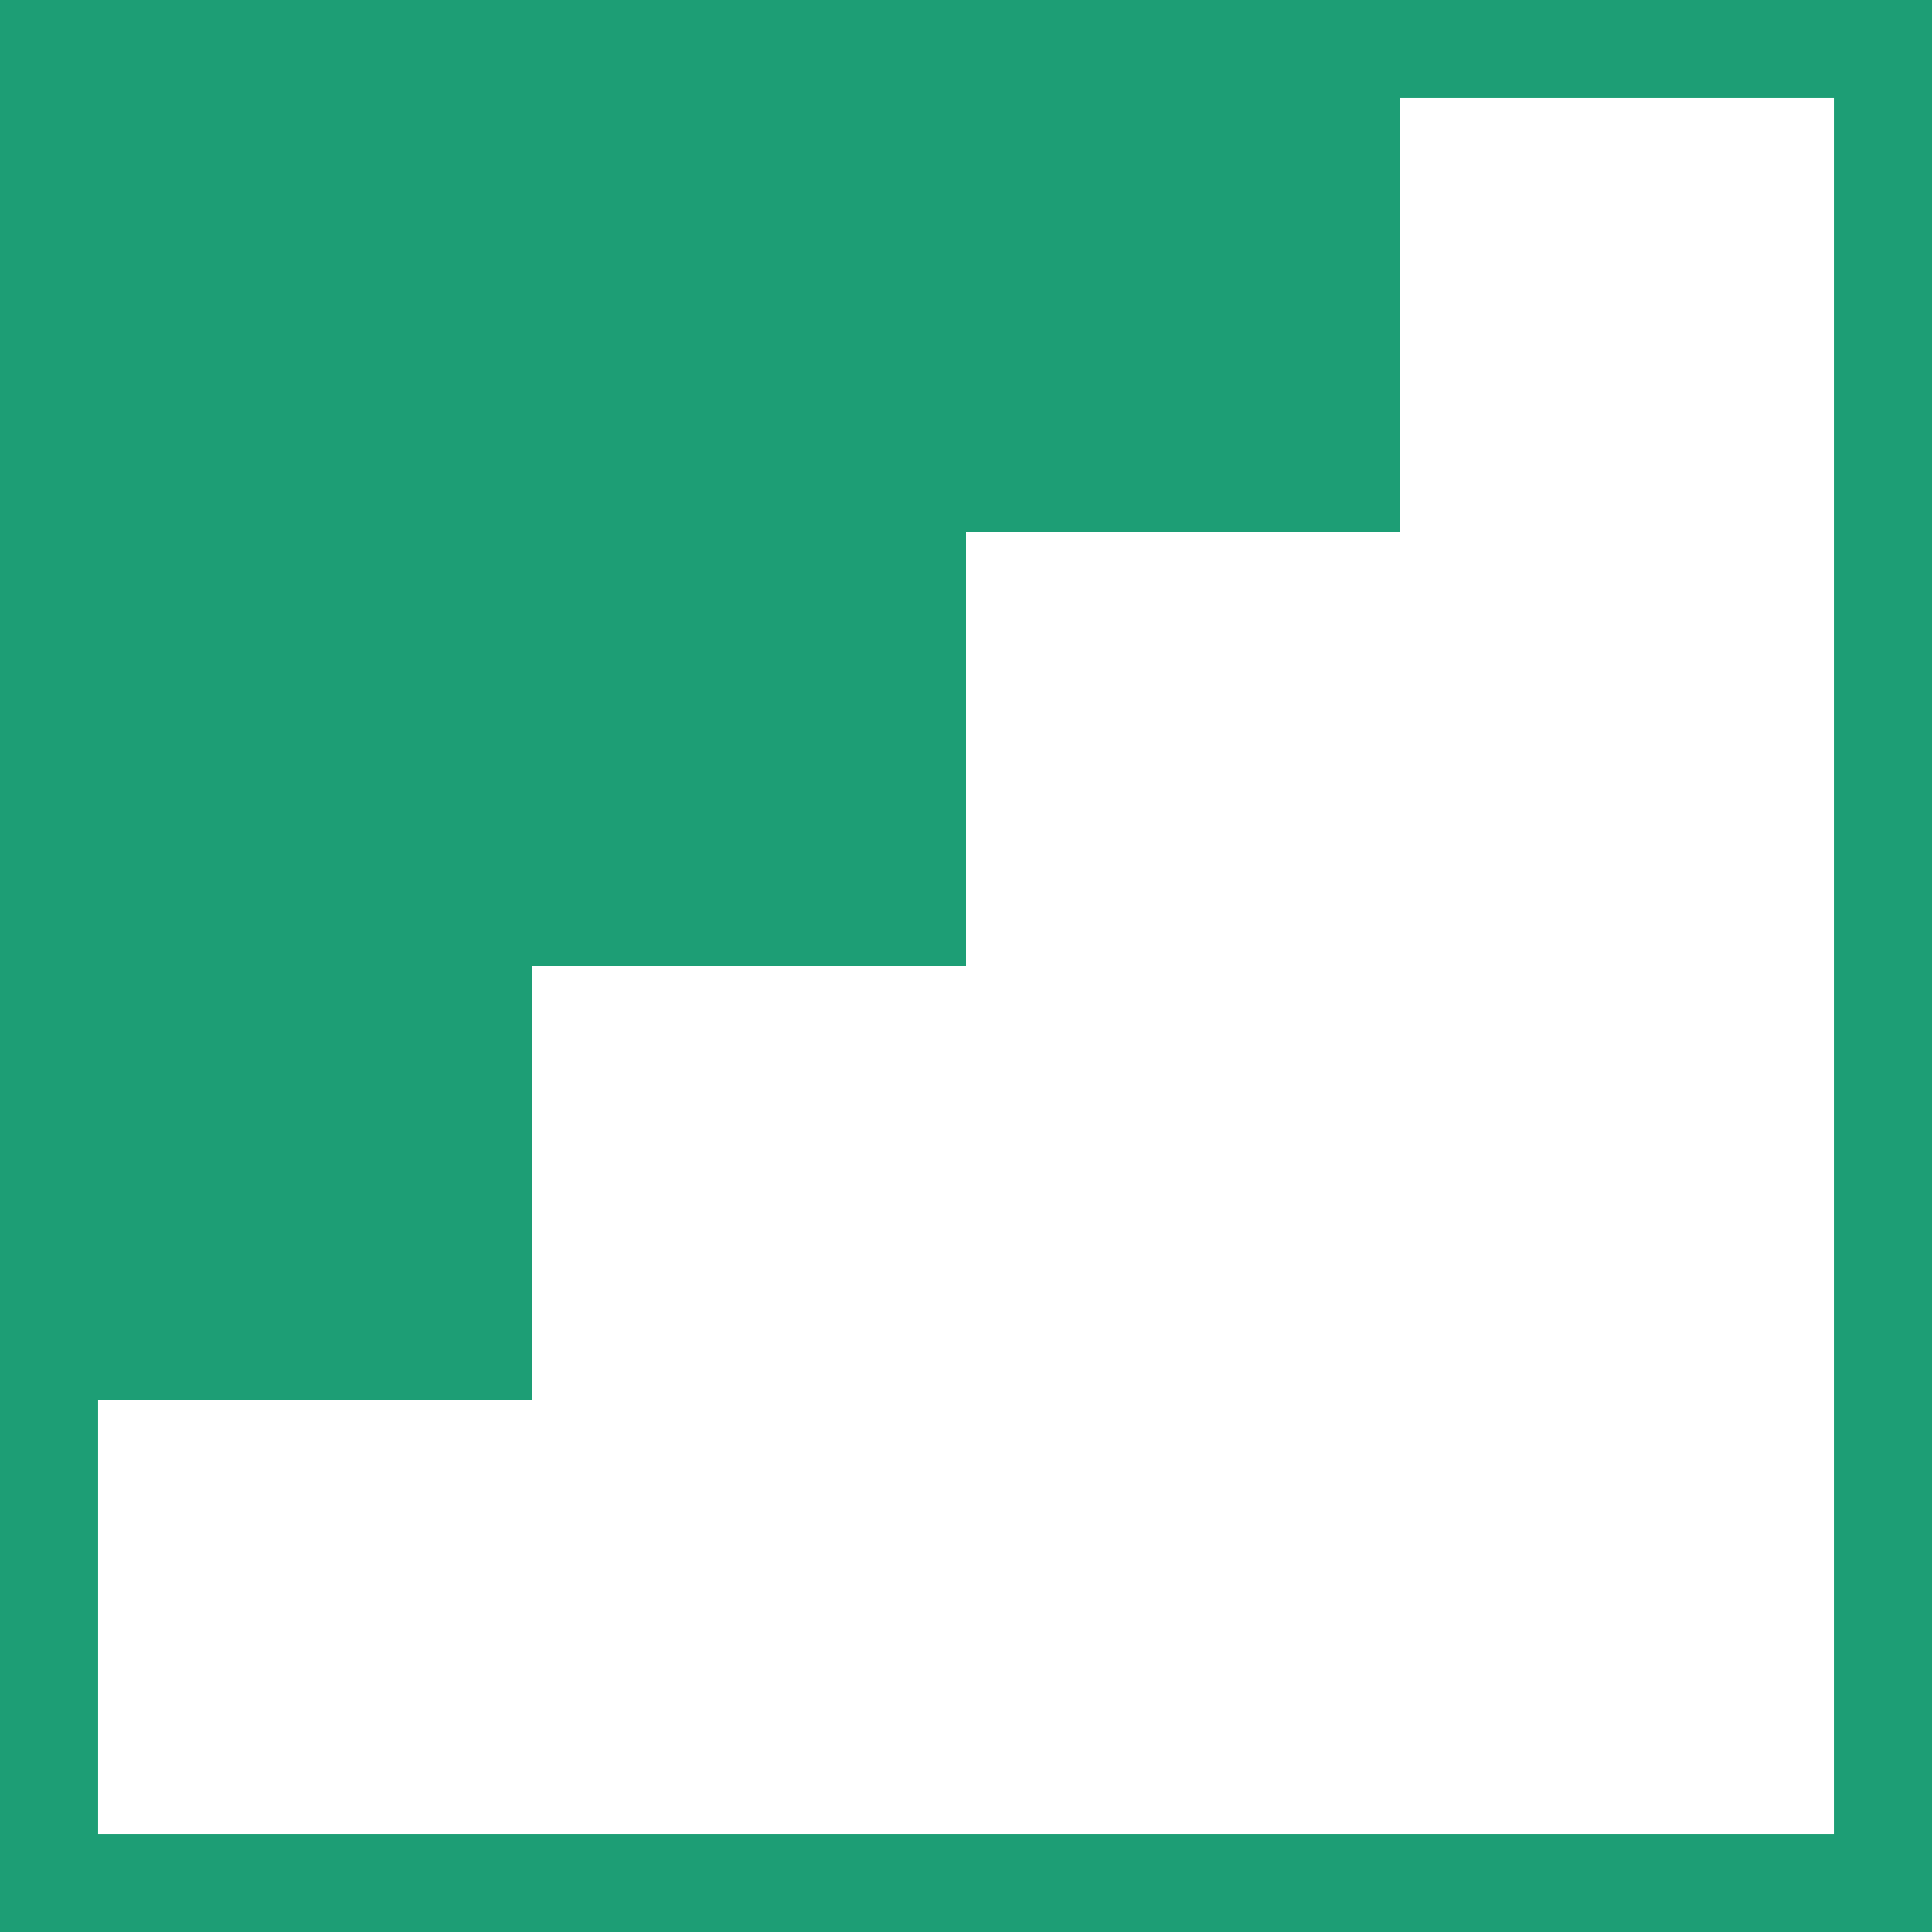
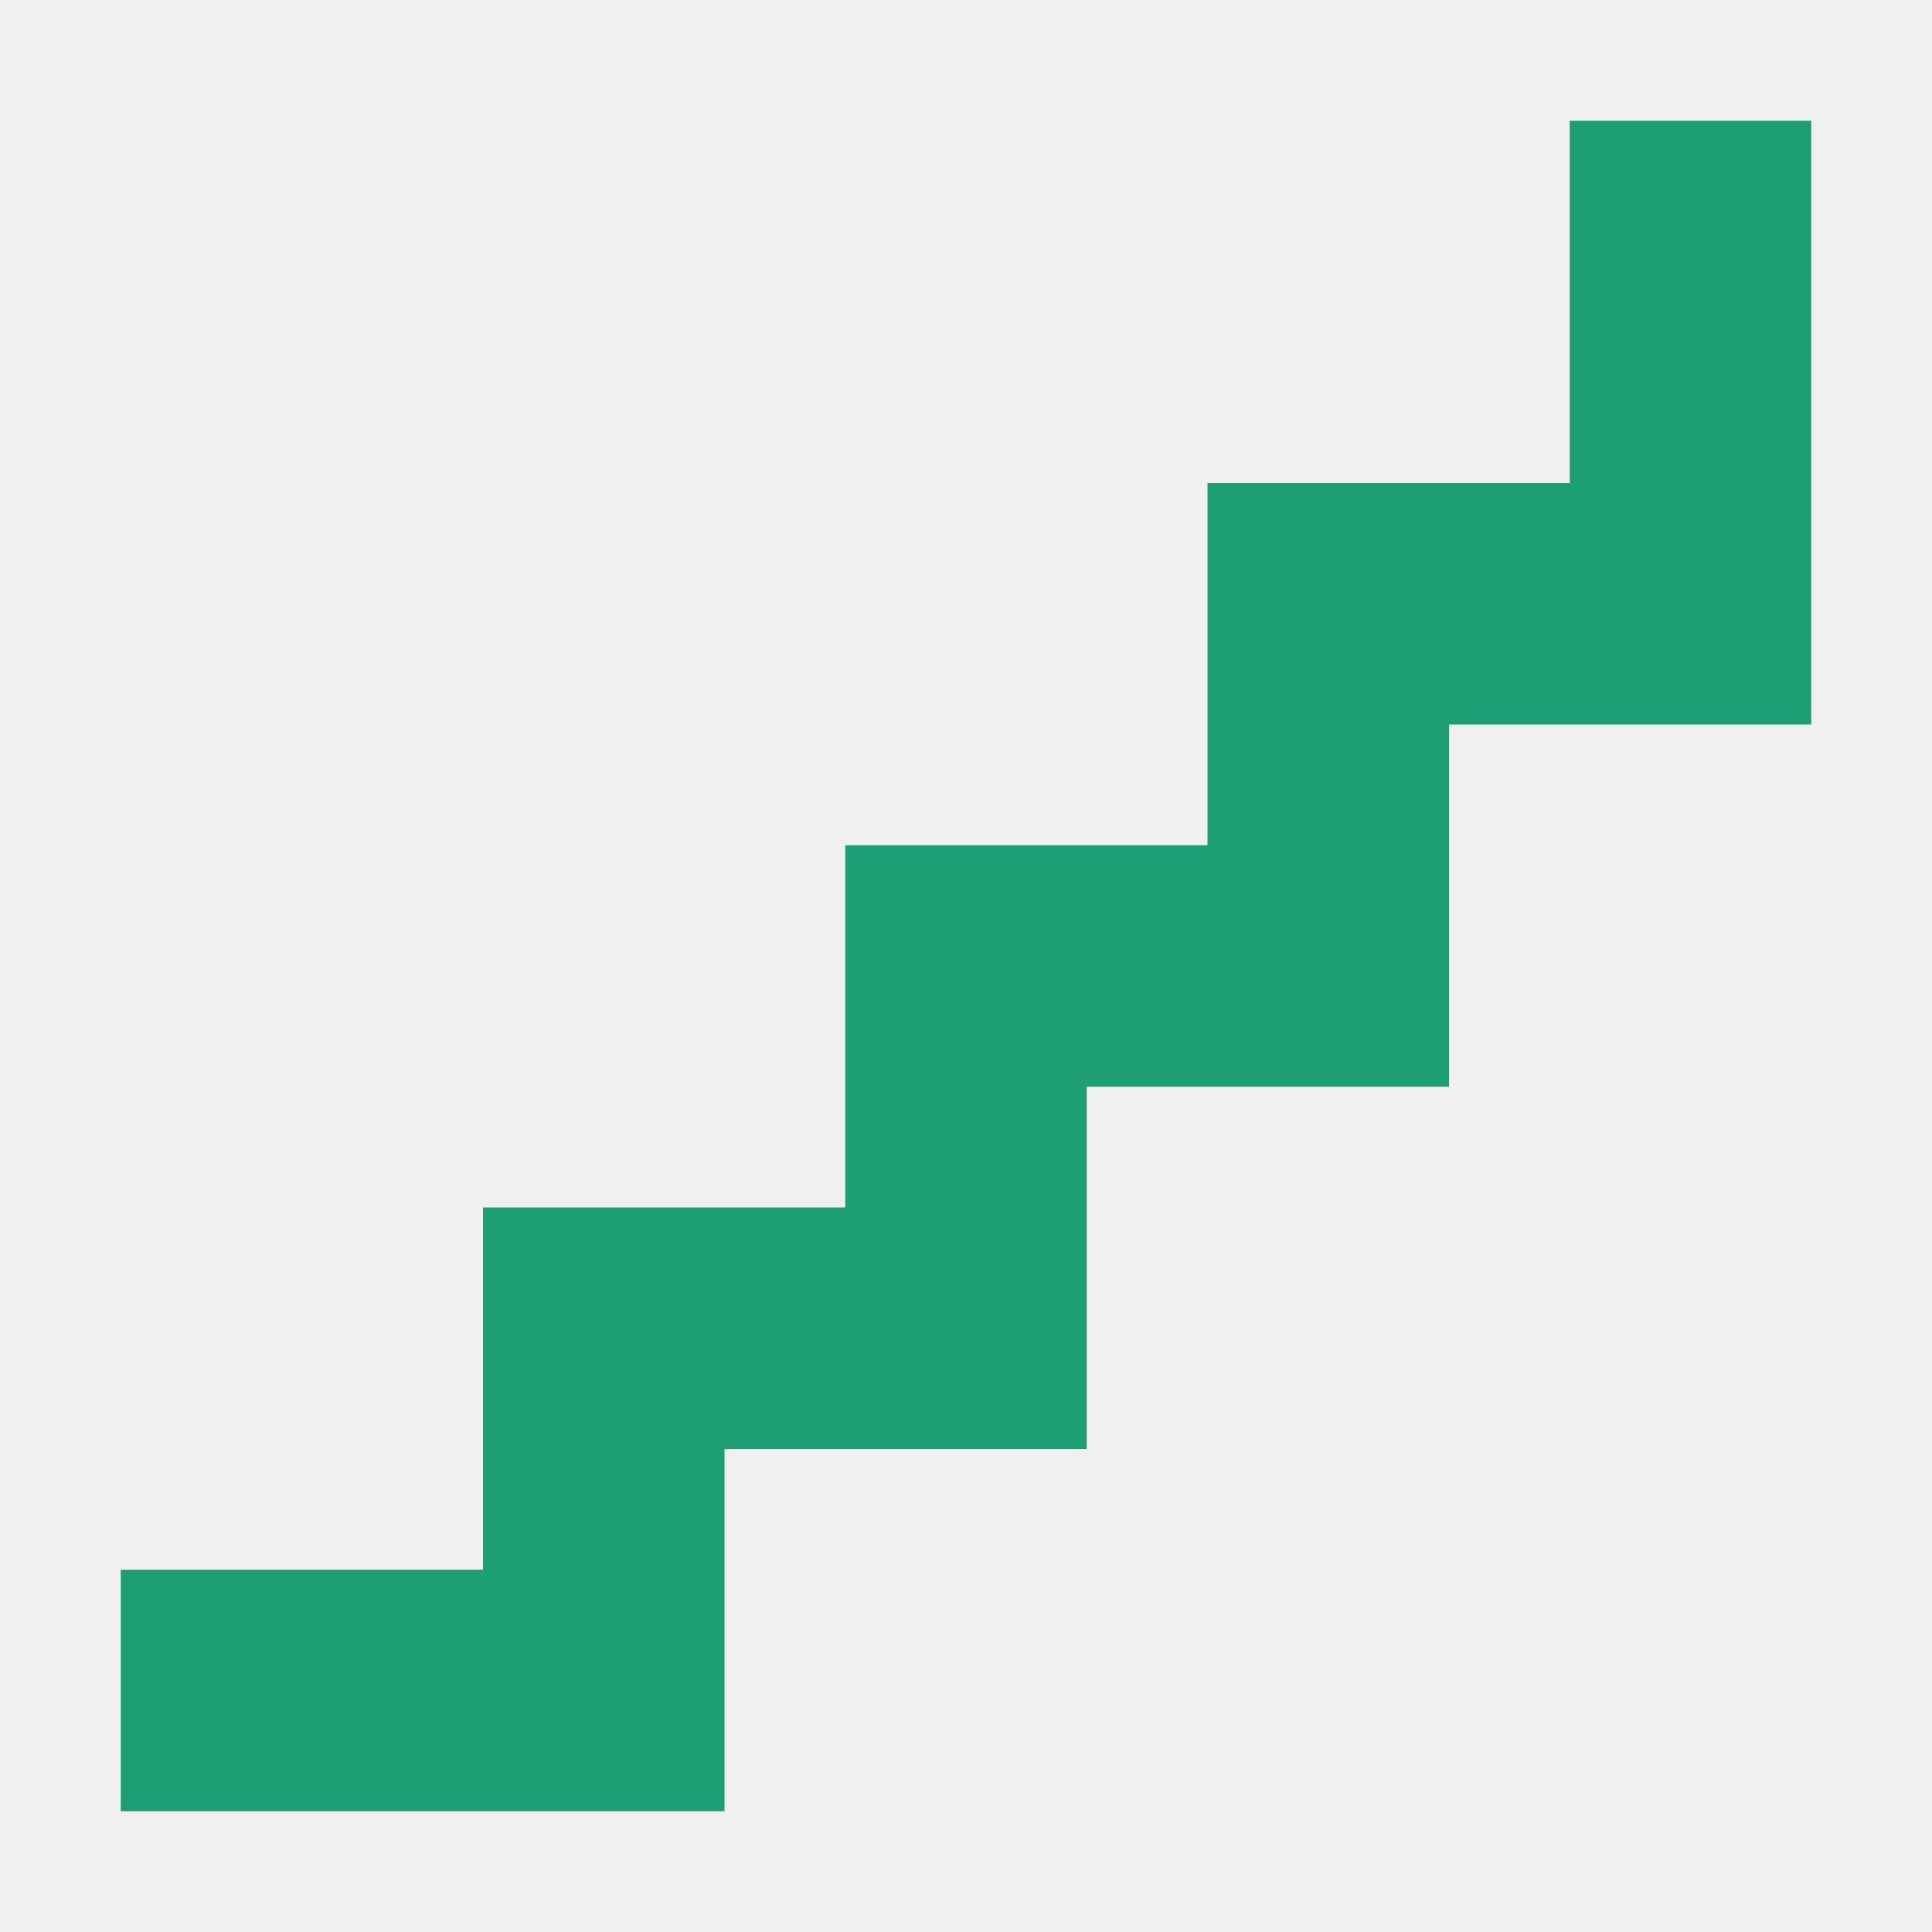
<svg xmlns="http://www.w3.org/2000/svg" width="512" height="512" viewBox="0 0 512 512">
-   <rect width="512" height="512" fill="#1D9E75" />
-   <path d="M26 371h115v-115h115v-115h115v-115h115V486H26z" fill="#ffffff" />
+   <path d="M64 448h96v-96h96v-96h96v-96h96V64" fill="none" stroke="#1D9E75" stroke-width="64" stroke-linecap="square" stroke-linejoin="miter" />
</svg>
